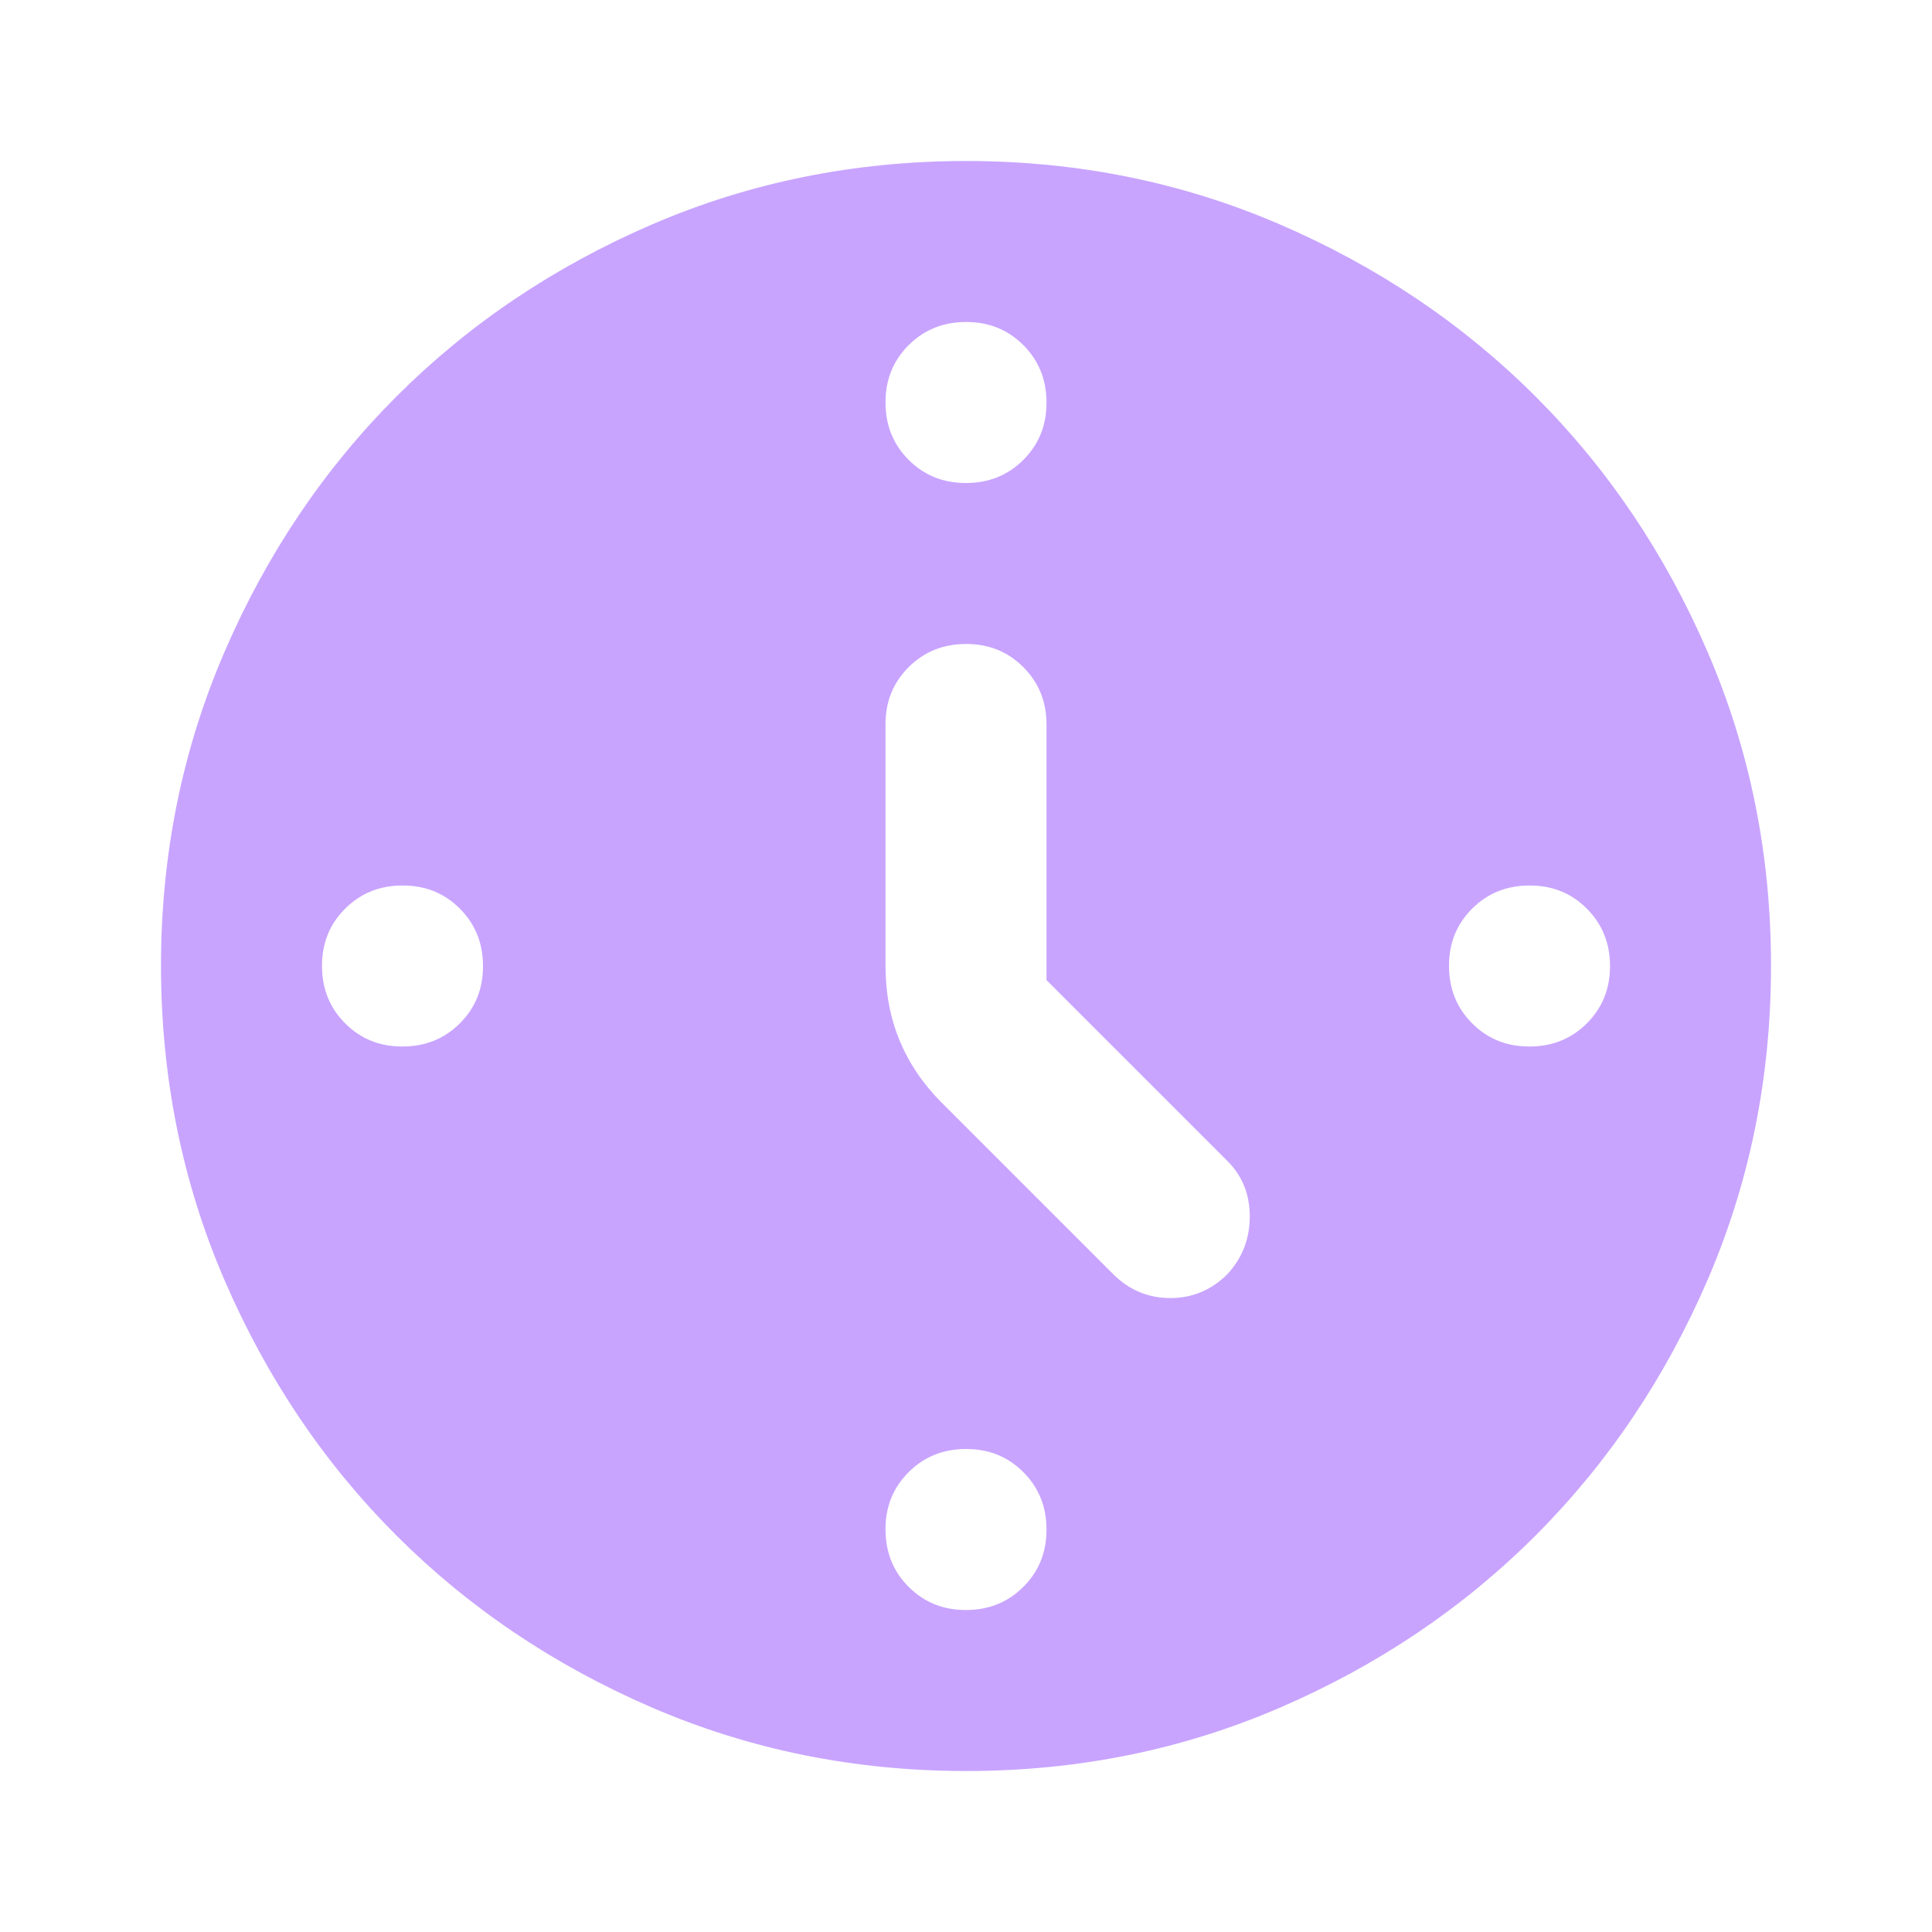
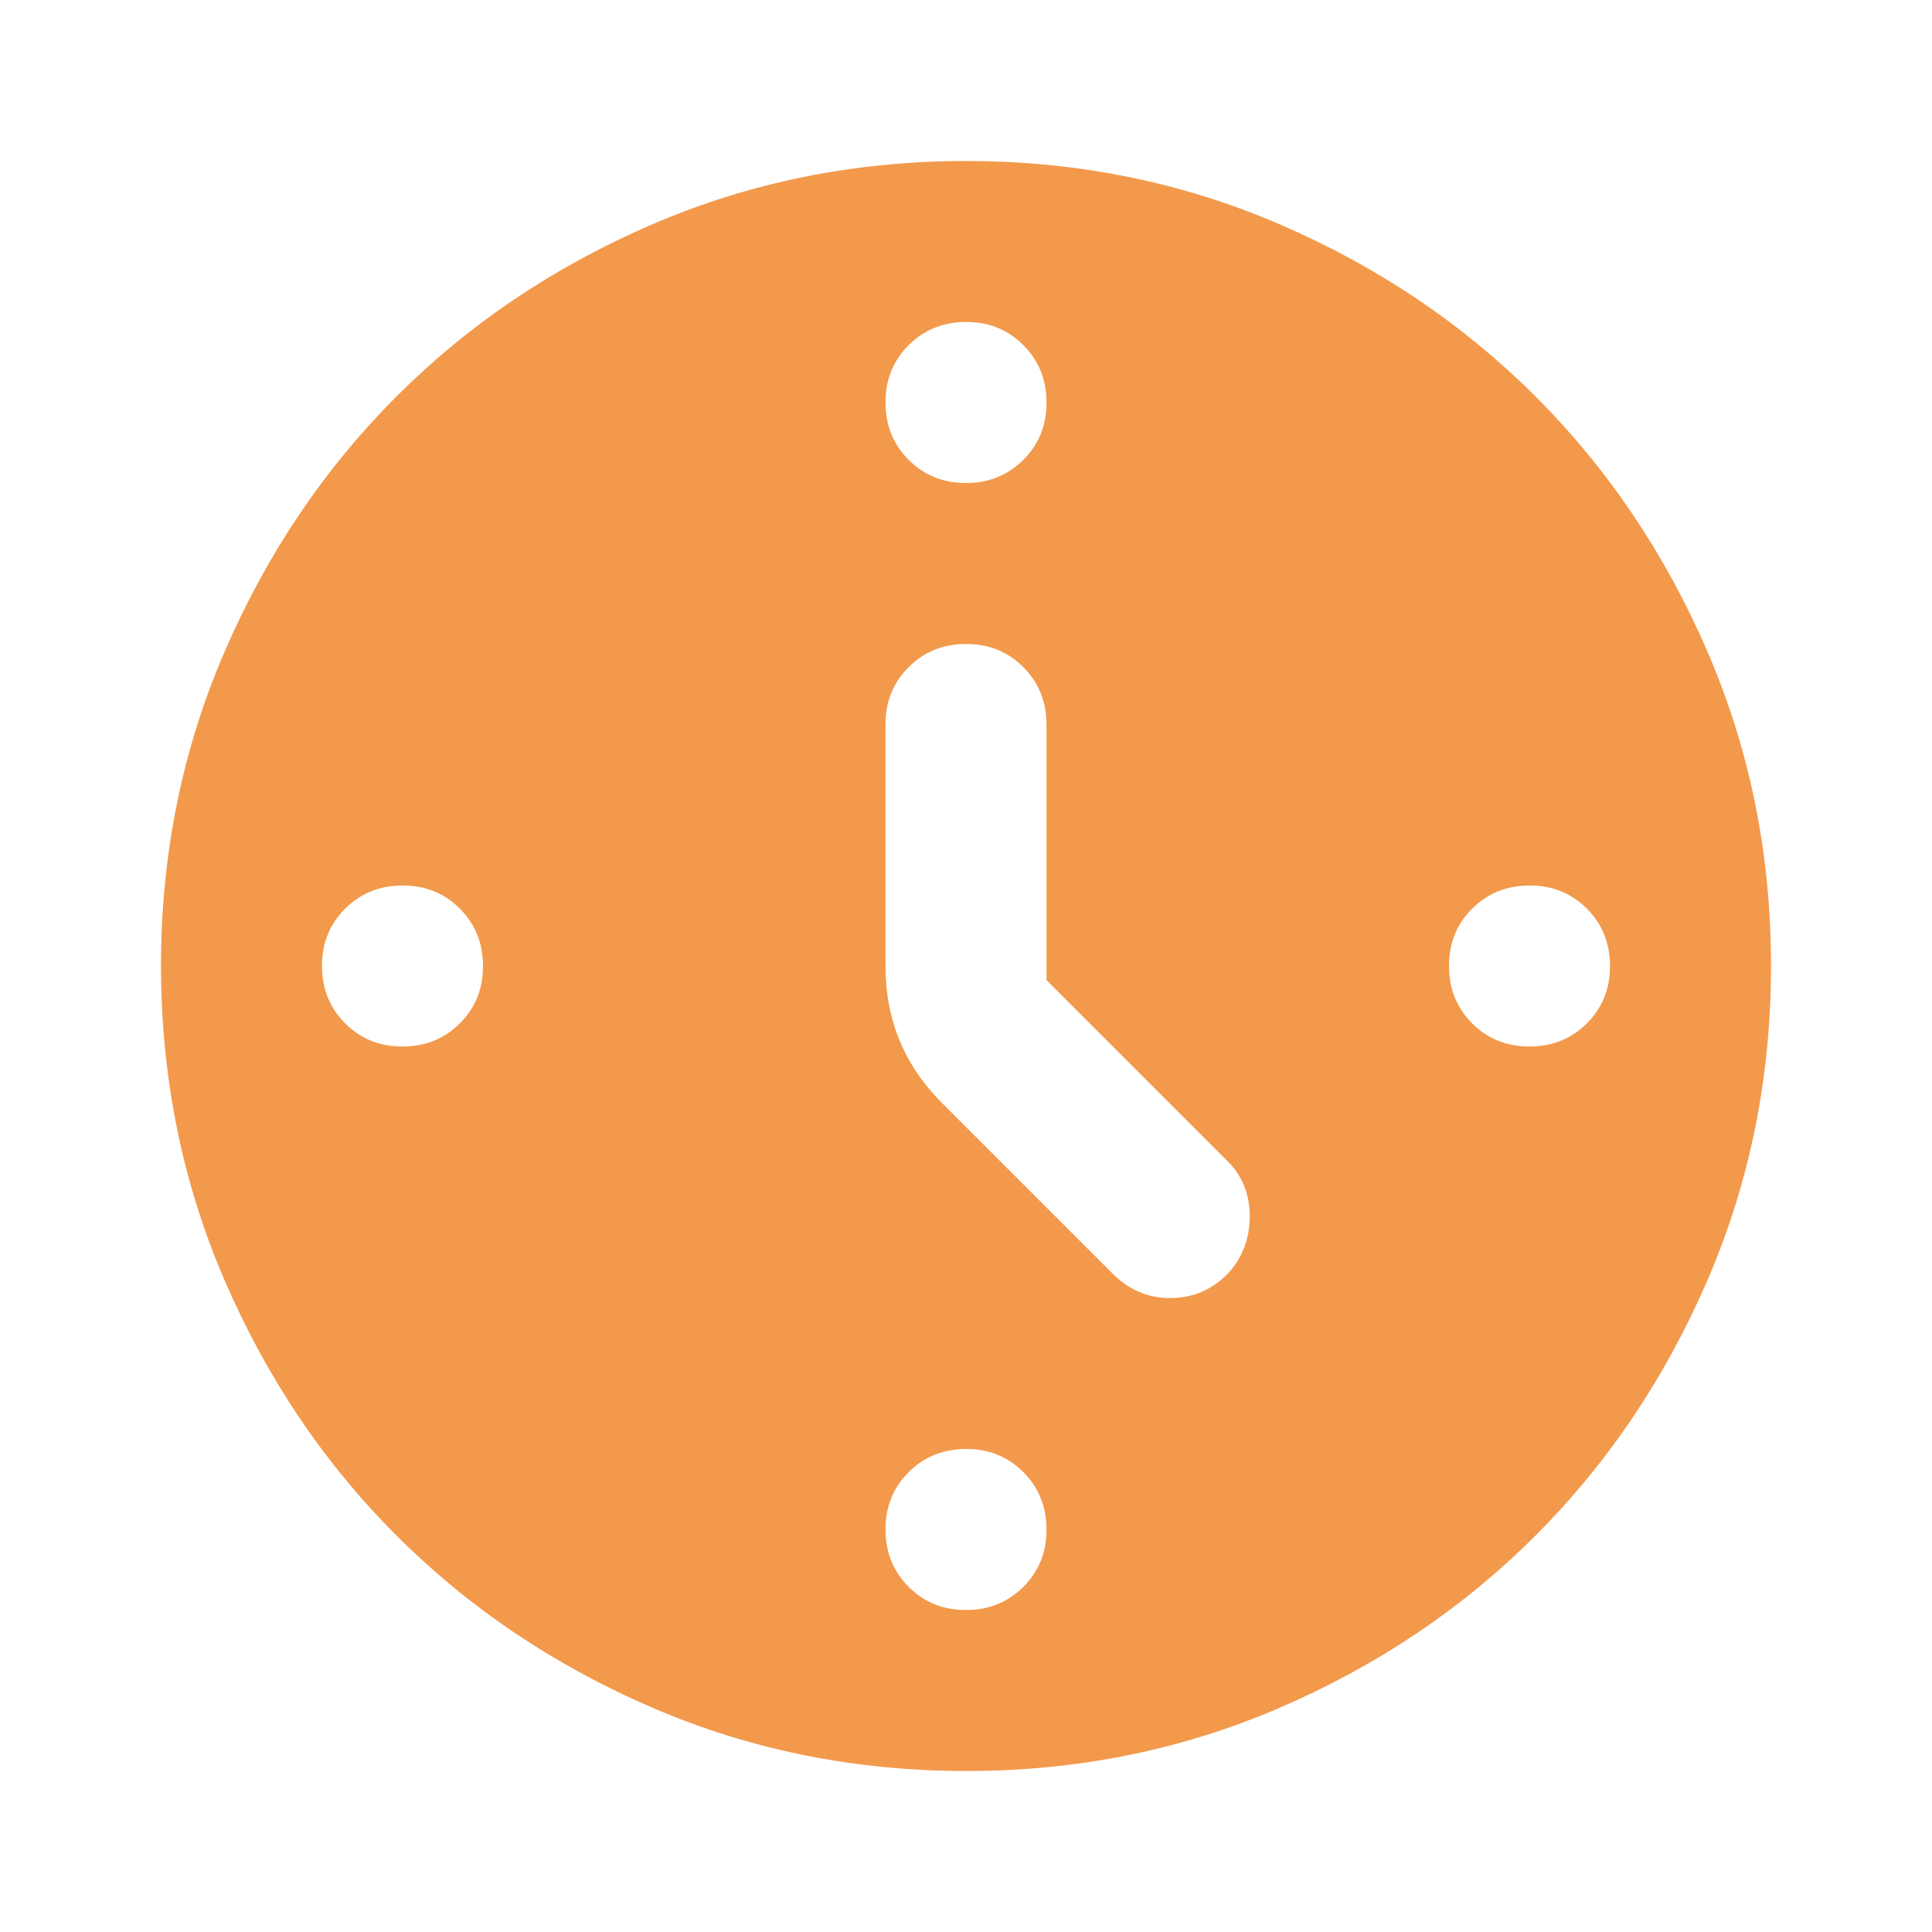
<svg xmlns="http://www.w3.org/2000/svg" width="24" height="24" viewBox="0 0 24 24" fill="none">
-   <path d="M13 12.175V9C13 8.717 12.904 8.479 12.712 8.287C12.52 8.095 12.283 7.999 12 8C11.717 8 11.479 8.096 11.287 8.288C11.095 8.48 10.999 8.717 11 9V12C11 12.333 11.058 12.642 11.175 12.925C11.292 13.208 11.467 13.467 11.7 13.7L13.825 15.825C14.025 16.025 14.263 16.125 14.538 16.125C14.813 16.125 15.051 16.025 15.25 15.825C15.433 15.625 15.525 15.387 15.525 15.112C15.525 14.837 15.433 14.608 15.25 14.425L13 12.175ZM12 4C11.717 4 11.479 4.096 11.287 4.288C11.095 4.48 10.999 4.717 11 5C11 5.283 11.096 5.521 11.288 5.713C11.48 5.905 11.717 6.001 12 6C12.283 6 12.521 5.904 12.713 5.712C12.905 5.52 13.001 5.283 13 5C13 4.717 12.904 4.479 12.712 4.287C12.52 4.095 12.283 3.999 12 4ZM20 12C20 11.717 19.904 11.479 19.712 11.287C19.52 11.095 19.283 10.999 19 11C18.717 11 18.479 11.096 18.287 11.288C18.095 11.48 17.999 11.717 18 12C18 12.283 18.096 12.521 18.288 12.713C18.48 12.905 18.717 13.001 19 13C19.283 13 19.521 12.904 19.713 12.712C19.905 12.52 20.001 12.283 20 12ZM12 18C11.717 18 11.479 18.096 11.287 18.288C11.095 18.48 10.999 18.717 11 19C11 19.283 11.096 19.521 11.288 19.713C11.48 19.905 11.717 20.001 12 20C12.283 20 12.521 19.904 12.713 19.712C12.905 19.52 13.001 19.283 13 19C13 18.717 12.904 18.479 12.712 18.287C12.52 18.095 12.283 17.999 12 18ZM6 12C6 11.717 5.904 11.479 5.712 11.287C5.52 11.095 5.283 10.999 5 11C4.717 11 4.479 11.096 4.287 11.288C4.095 11.48 3.999 11.717 4 12C4 12.283 4.096 12.521 4.288 12.713C4.48 12.905 4.717 13.001 5 13C5.283 13 5.521 12.904 5.713 12.712C5.905 12.52 6.001 12.283 6 12ZM12 22C10.617 22 9.317 21.737 8.1 21.212C6.883 20.687 5.825 19.974 4.925 19.075C4.025 18.175 3.313 17.117 2.788 15.9C2.263 14.683 2.001 13.383 2 12C2 10.617 2.263 9.317 2.788 8.1C3.313 6.883 4.026 5.825 4.925 4.925C5.825 4.025 6.883 3.313 8.1 2.788C9.317 2.263 10.617 2.001 12 2C13.383 2 14.683 2.263 15.9 2.788C17.117 3.313 18.175 4.026 19.075 4.925C19.975 5.825 20.688 6.883 21.213 8.1C21.738 9.317 22.001 10.617 22 12C22 13.383 21.737 14.683 21.212 15.9C20.687 17.117 19.974 18.175 19.075 19.075C18.175 19.975 17.117 20.688 15.9 21.213C14.683 21.738 13.383 22.001 12 22Z" fill="#C8A4FF" />
+   <path d="M13 12.175V9C13 8.717 12.904 8.479 12.712 8.287C12.52 8.095 12.283 7.999 12 8C11.717 8 11.479 8.096 11.287 8.288C11.095 8.48 10.999 8.717 11 9V12C11 12.333 11.058 12.642 11.175 12.925C11.292 13.208 11.467 13.467 11.7 13.7L13.825 15.825C14.025 16.025 14.263 16.125 14.538 16.125C14.813 16.125 15.051 16.025 15.25 15.825C15.433 15.625 15.525 15.387 15.525 15.112C15.525 14.837 15.433 14.608 15.25 14.425L13 12.175ZM12 4C11.717 4 11.479 4.096 11.287 4.288C11.095 4.48 10.999 4.717 11 5C11 5.283 11.096 5.521 11.288 5.713C11.48 5.905 11.717 6.001 12 6C12.283 6 12.521 5.904 12.713 5.712C12.905 5.52 13.001 5.283 13 5C13 4.717 12.904 4.479 12.712 4.287C12.52 4.095 12.283 3.999 12 4ZM20 12C20 11.717 19.904 11.479 19.712 11.287C19.52 11.095 19.283 10.999 19 11C18.717 11 18.479 11.096 18.287 11.288C18.095 11.48 17.999 11.717 18 12C18 12.283 18.096 12.521 18.288 12.713C18.48 12.905 18.717 13.001 19 13C19.283 13 19.521 12.904 19.713 12.712C19.905 12.52 20.001 12.283 20 12ZM12 18C11.717 18 11.479 18.096 11.287 18.288C11.095 18.48 10.999 18.717 11 19C11 19.283 11.096 19.521 11.288 19.713C11.48 19.905 11.717 20.001 12 20C12.283 20 12.521 19.904 12.713 19.712C12.905 19.52 13.001 19.283 13 19C13 18.717 12.904 18.479 12.712 18.287C12.52 18.095 12.283 17.999 12 18ZM6 12C6 11.717 5.904 11.479 5.712 11.287C5.52 11.095 5.283 10.999 5 11C4.717 11 4.479 11.096 4.287 11.288C4.095 11.48 3.999 11.717 4 12C4 12.283 4.096 12.521 4.288 12.713C4.48 12.905 4.717 13.001 5 13C5.283 13 5.521 12.904 5.713 12.712C5.905 12.52 6.001 12.283 6 12ZM12 22C10.617 22 9.317 21.737 8.1 21.212C6.883 20.687 5.825 19.974 4.925 19.075C4.025 18.175 3.313 17.117 2.788 15.9C2.263 14.683 2.001 13.383 2 12C2 10.617 2.263 9.317 2.788 8.1C3.313 6.883 4.026 5.825 4.925 4.925C5.825 4.025 6.883 3.313 8.1 2.788C9.317 2.263 10.617 2.001 12 2C13.383 2 14.683 2.263 15.9 2.788C17.117 3.313 18.175 4.026 19.075 4.925C19.975 5.825 20.688 6.883 21.213 8.1C21.738 9.317 22.001 10.617 22 12C22 13.383 21.737 14.683 21.212 15.9C20.687 17.117 19.974 18.175 19.075 19.075C18.175 19.975 17.117 20.688 15.9 21.213C14.683 21.738 13.383 22.001 12 22Z" fill="#F3994B" />
</svg>
